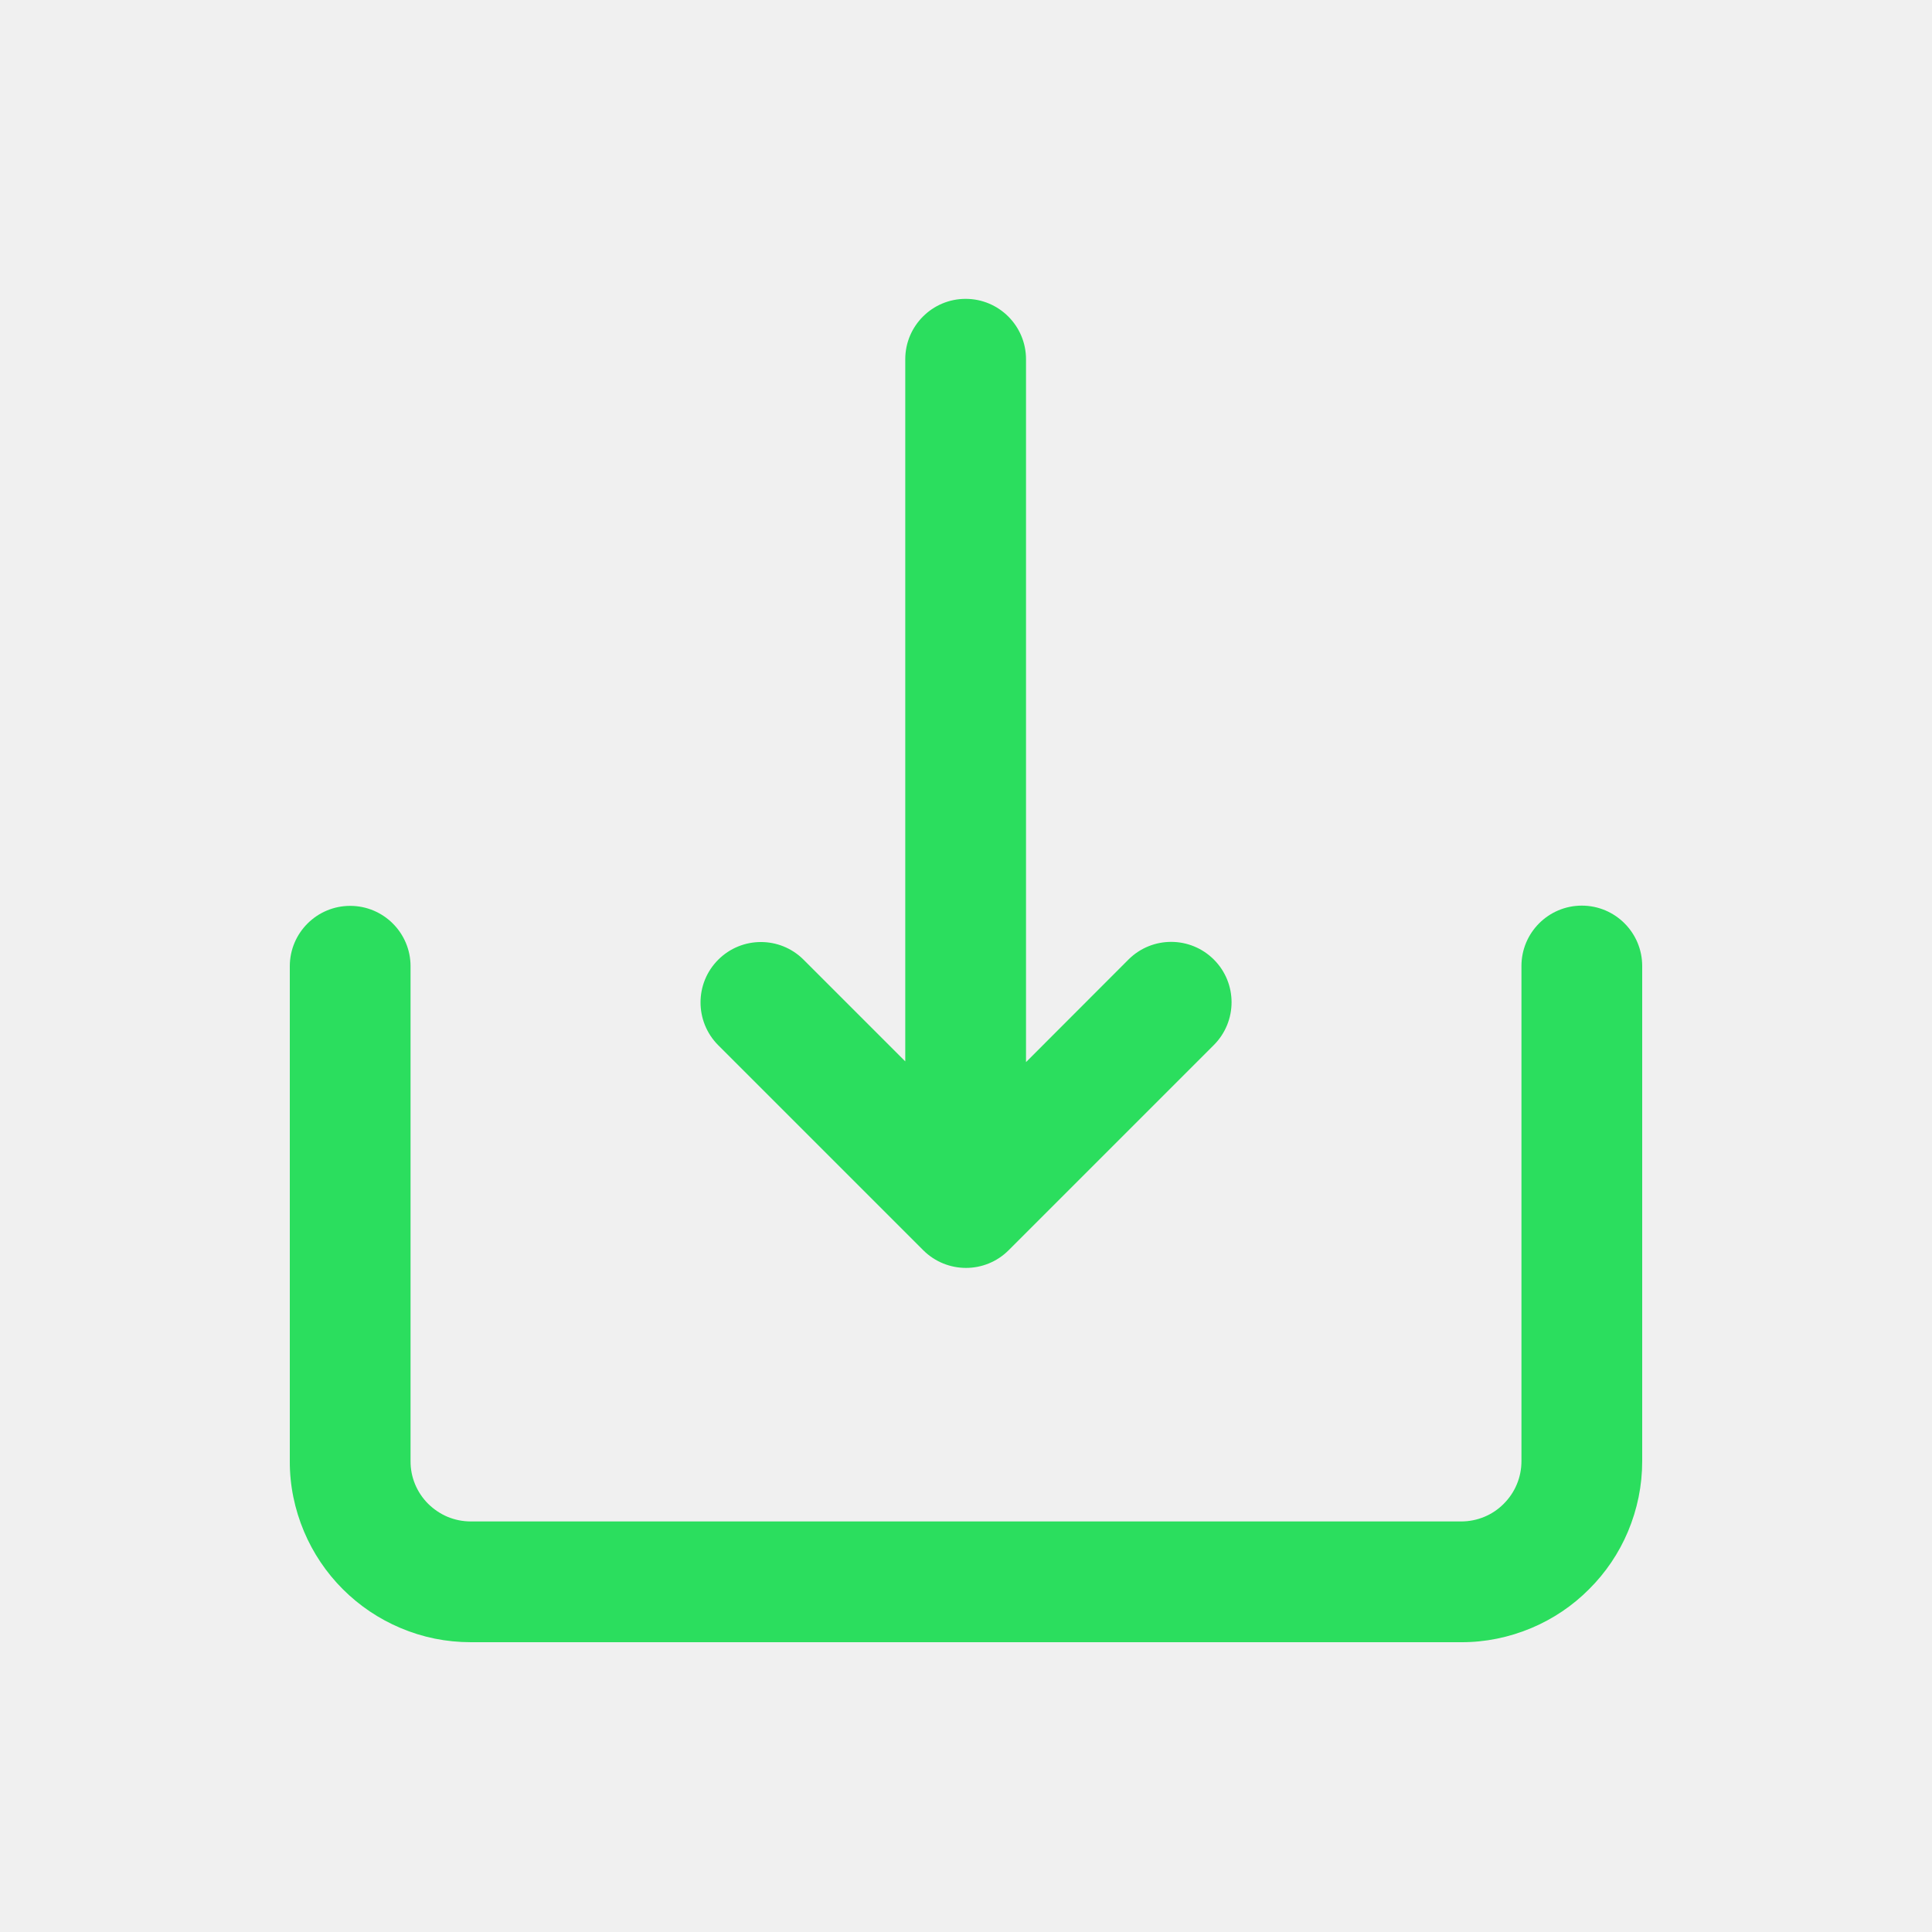
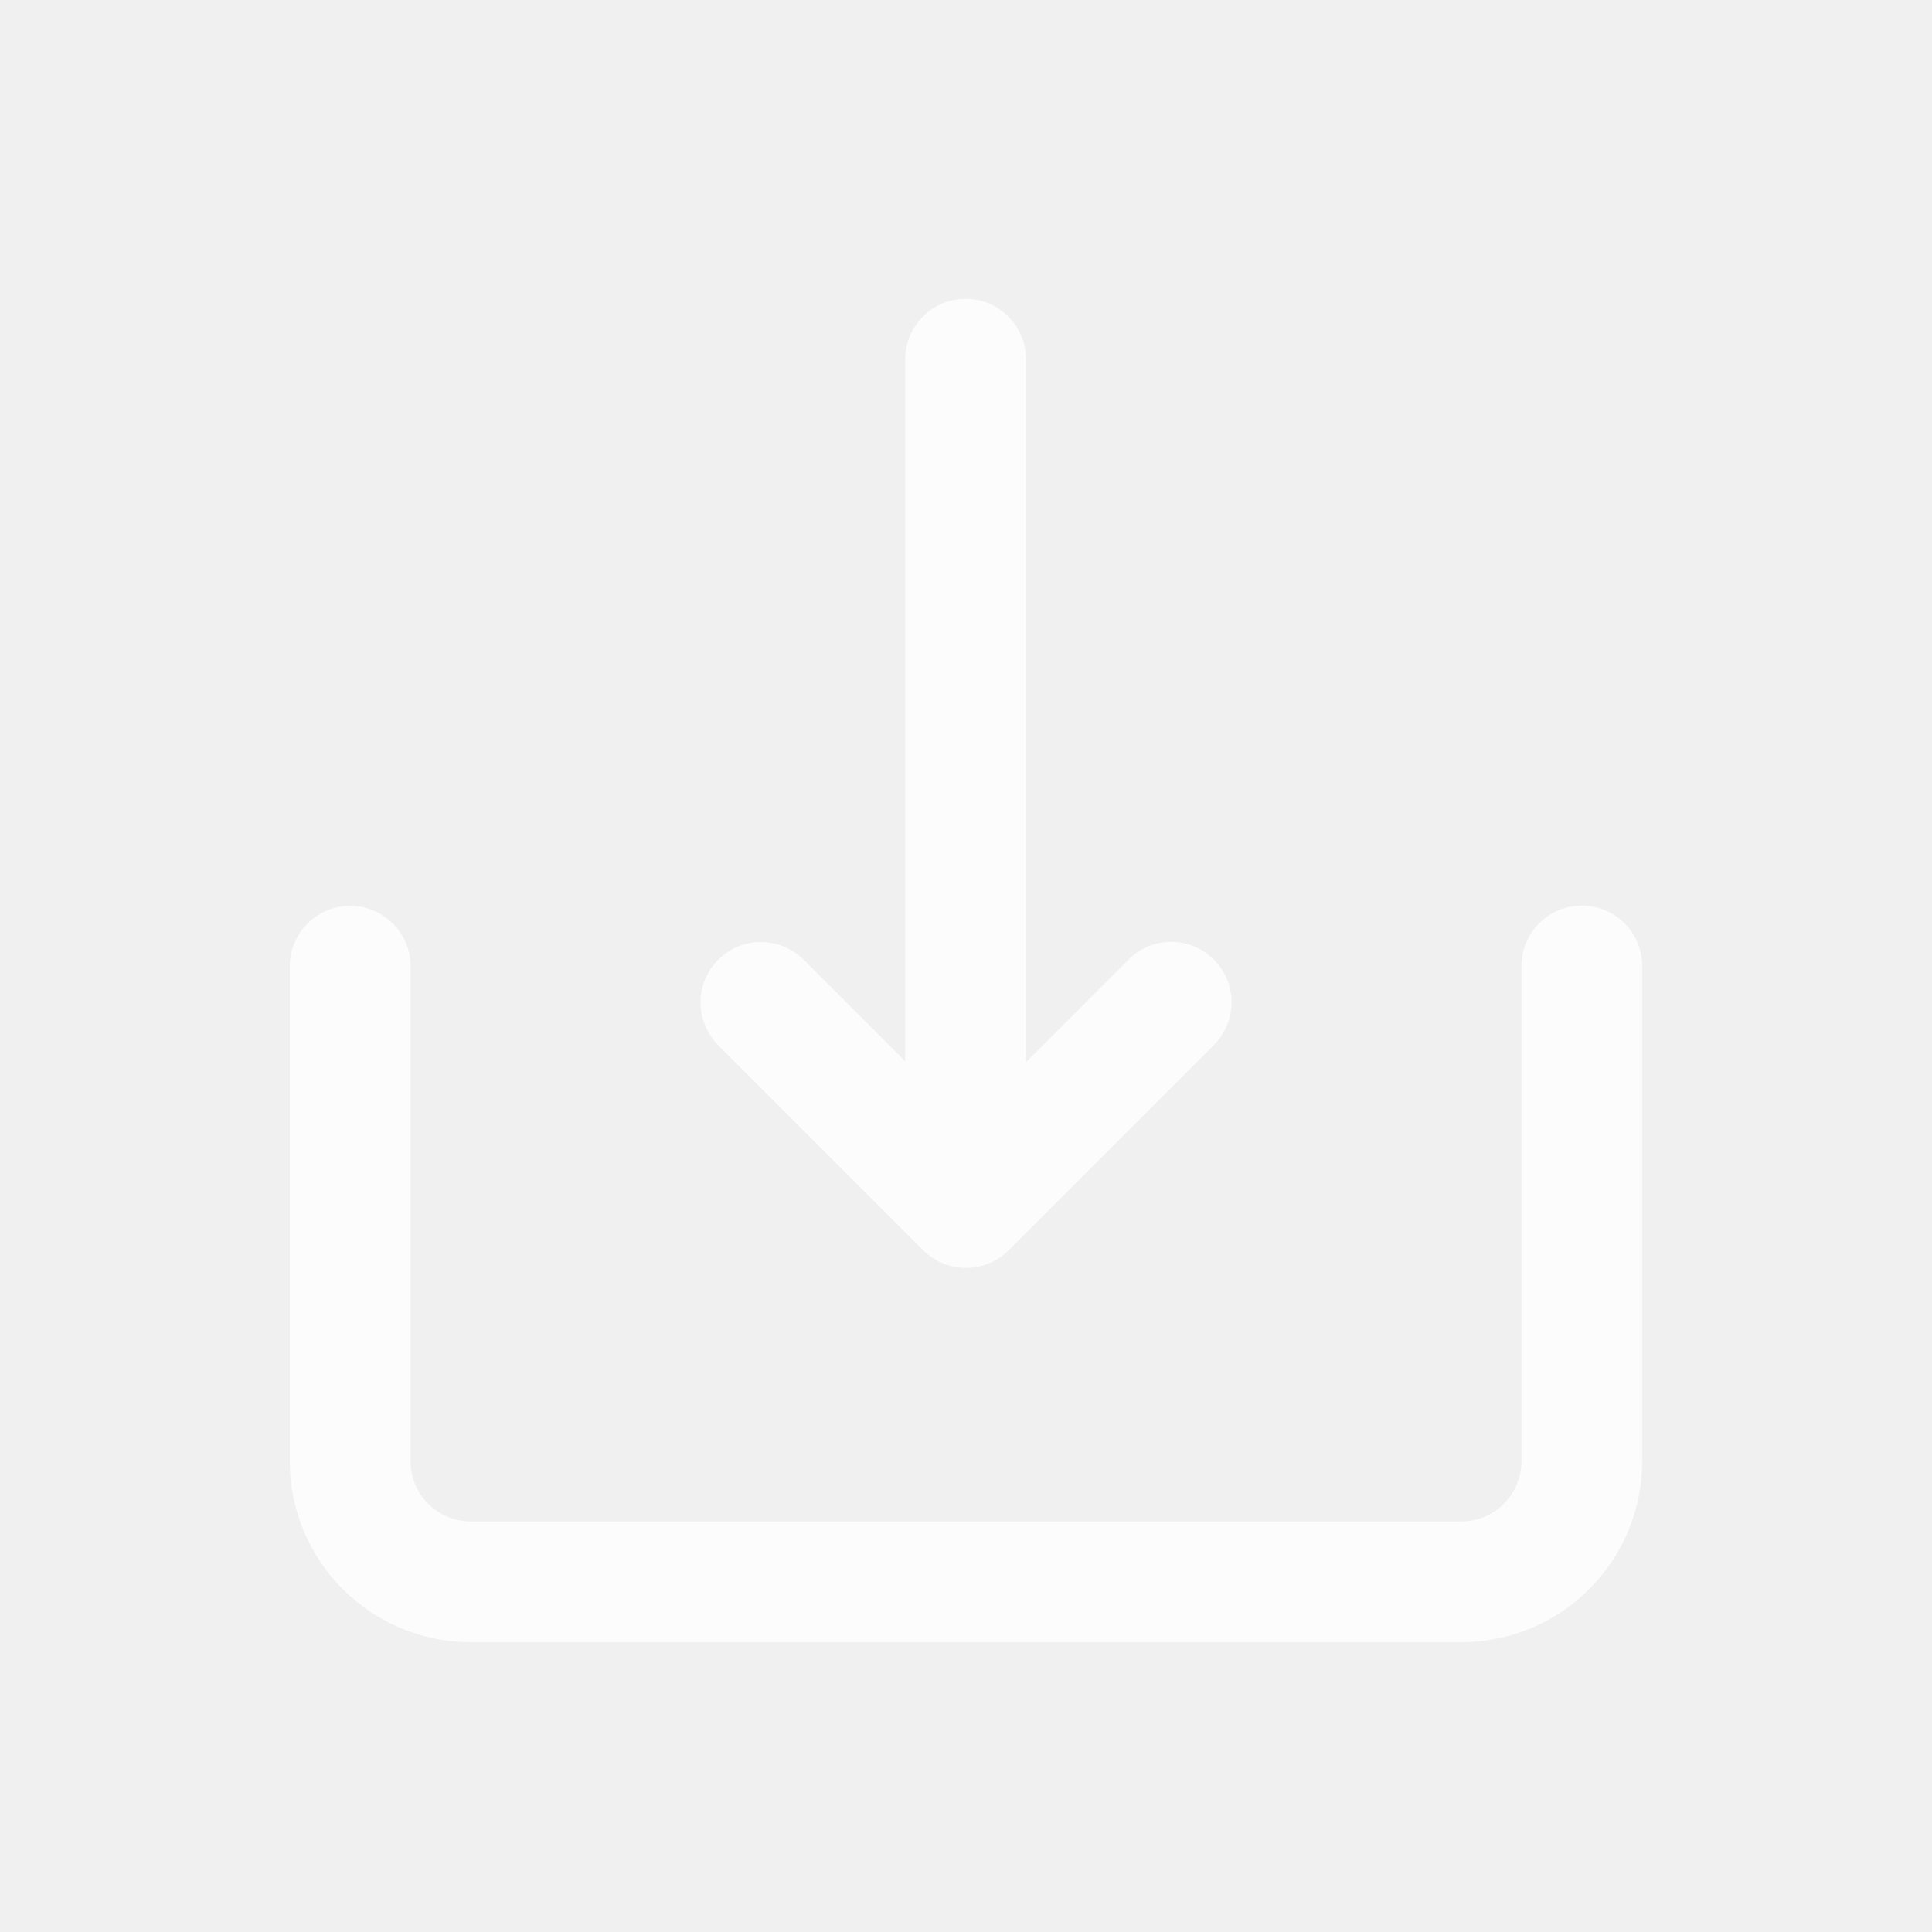
<svg xmlns="http://www.w3.org/2000/svg" fill="none" version="1.1" width="16" height="16" viewBox="0 0 16 16">
  <defs>
    <clipPath id="master_svg0_6_23920">
      <rect x="0" y="0" width="16" height="16" rx="0" />
    </clipPath>
  </defs>
  <g clip-path="url(#master_svg0_6_23920)">
-     <path d="M7.997,2.475C8.273,2.475,8.497,2.699,8.497,2.975L8.497,8.796L9.346,7.946C9.542,7.751,9.858,7.752,10.053,7.947C10.248,8.142,10.248,8.458,10.053,8.654L8.353,10.354C8.158,10.549,7.842,10.549,7.646,10.354L5.946,8.654C5.753,8.458,5.753,8.143,5.948,7.948C6.143,7.753,6.458,7.753,6.653,7.946L7.497,8.79L7.497,2.975C7.497,2.699,7.721,2.475,7.997,2.475ZM13.6,12.1L13.6,8C13.6,7.724,13.376,7.5,13.1,7.5C12.824,7.5,12.6,7.724,12.6,8L12.6,12.1C12.6,12.167,12.587,12.233,12.561,12.294C12.536,12.354,12.499,12.408,12.453,12.454C12.36,12.548,12.233,12.6,12.1,12.6L3.9,12.6C3.833,12.6,3.767,12.587,3.705,12.561C3.646,12.536,3.592,12.499,3.546,12.454C3.452,12.36,3.399,12.233,3.4,12.1L3.4,8.002C3.4,7.726,3.176,7.502,2.9,7.502C2.624,7.502,2.4,7.726,2.4,8.002L2.4,12.1C2.399,12.301,2.44,12.499,2.518,12.684C2.593,12.862,2.702,13.024,2.839,13.161C2.976,13.298,3.138,13.407,3.316,13.482C3.502,13.561,3.697,13.6,3.9,13.6L12.1,13.6C12.3,13.601,12.499,13.56,12.684,13.482C12.862,13.407,13.024,13.298,13.16,13.161C13.298,13.024,13.407,12.862,13.482,12.684C13.56,12.498,13.6,12.303,13.6,12.1Z" fill-rule="evenodd" fill="#2bde5e" />
+     <path d="M7.997,2.475C8.273,2.475,8.497,2.699,8.497,2.975L8.497,8.796L9.346,7.946C9.542,7.751,9.858,7.752,10.053,7.947C10.248,8.142,10.248,8.458,10.053,8.654L8.353,10.354C8.158,10.549,7.842,10.549,7.646,10.354L5.946,8.654C5.753,8.458,5.753,8.143,5.948,7.948C6.143,7.753,6.458,7.753,6.653,7.946L7.497,8.79L7.497,2.975C7.497,2.699,7.721,2.475,7.997,2.475ZM13.6,12.1L13.6,8C13.6,7.724,13.376,7.5,13.1,7.5C12.824,7.5,12.6,7.724,12.6,8L12.6,12.1C12.6,12.167,12.587,12.233,12.561,12.294C12.536,12.354,12.499,12.408,12.453,12.454C12.36,12.548,12.233,12.6,12.1,12.6L3.9,12.6C3.833,12.6,3.767,12.587,3.705,12.561C3.646,12.536,3.592,12.499,3.546,12.454C3.452,12.36,3.399,12.233,3.4,12.1L3.4,8.002C3.4,7.726,3.176,7.502,2.9,7.502C2.624,7.502,2.4,7.726,2.4,8.002L2.4,12.1C2.399,12.301,2.44,12.499,2.518,12.684C2.593,12.862,2.702,13.024,2.839,13.161C2.976,13.298,3.138,13.407,3.316,13.482C3.502,13.561,3.697,13.6,3.9,13.6L12.1,13.6C12.3,13.601,12.499,13.56,12.684,13.482C12.862,13.407,13.024,13.298,13.16,13.161C13.298,13.024,13.407,12.862,13.482,12.684C13.56,12.498,13.6,12.303,13.6,12.1Z" fill-rule="evenodd" fill="#FFFFFF" fill-opacity="0.8" />
  </g>
</svg>
